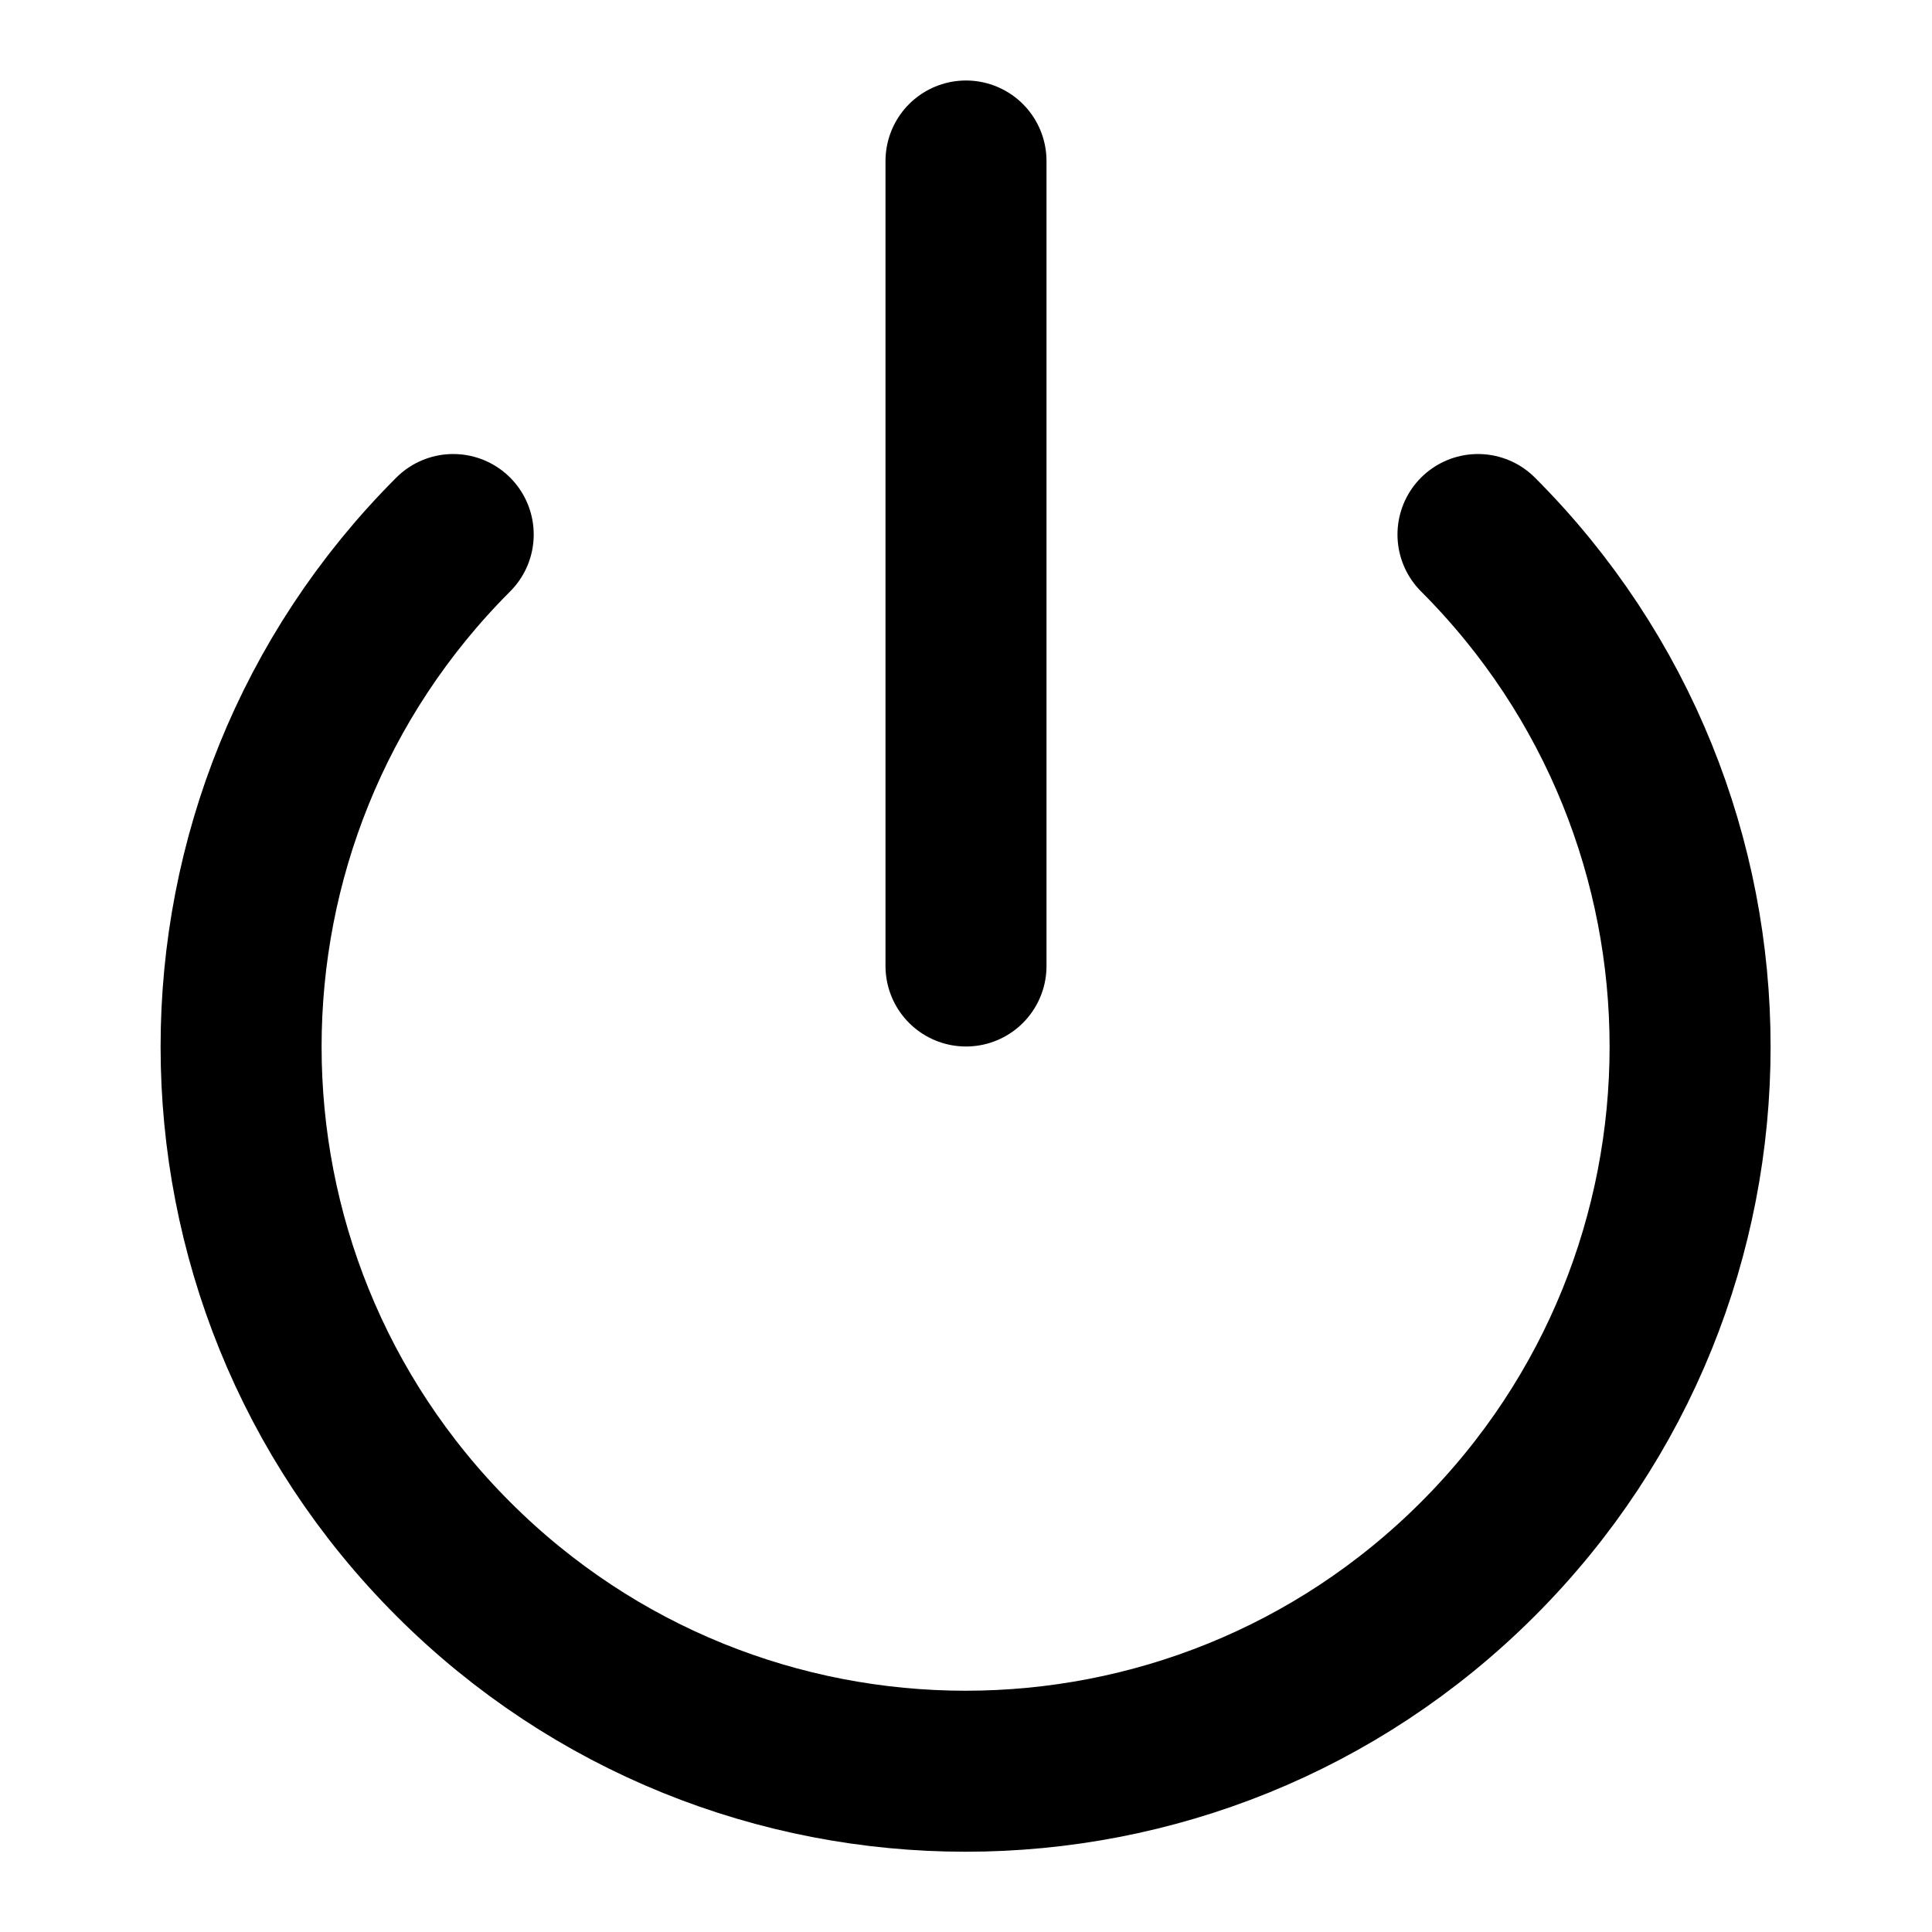
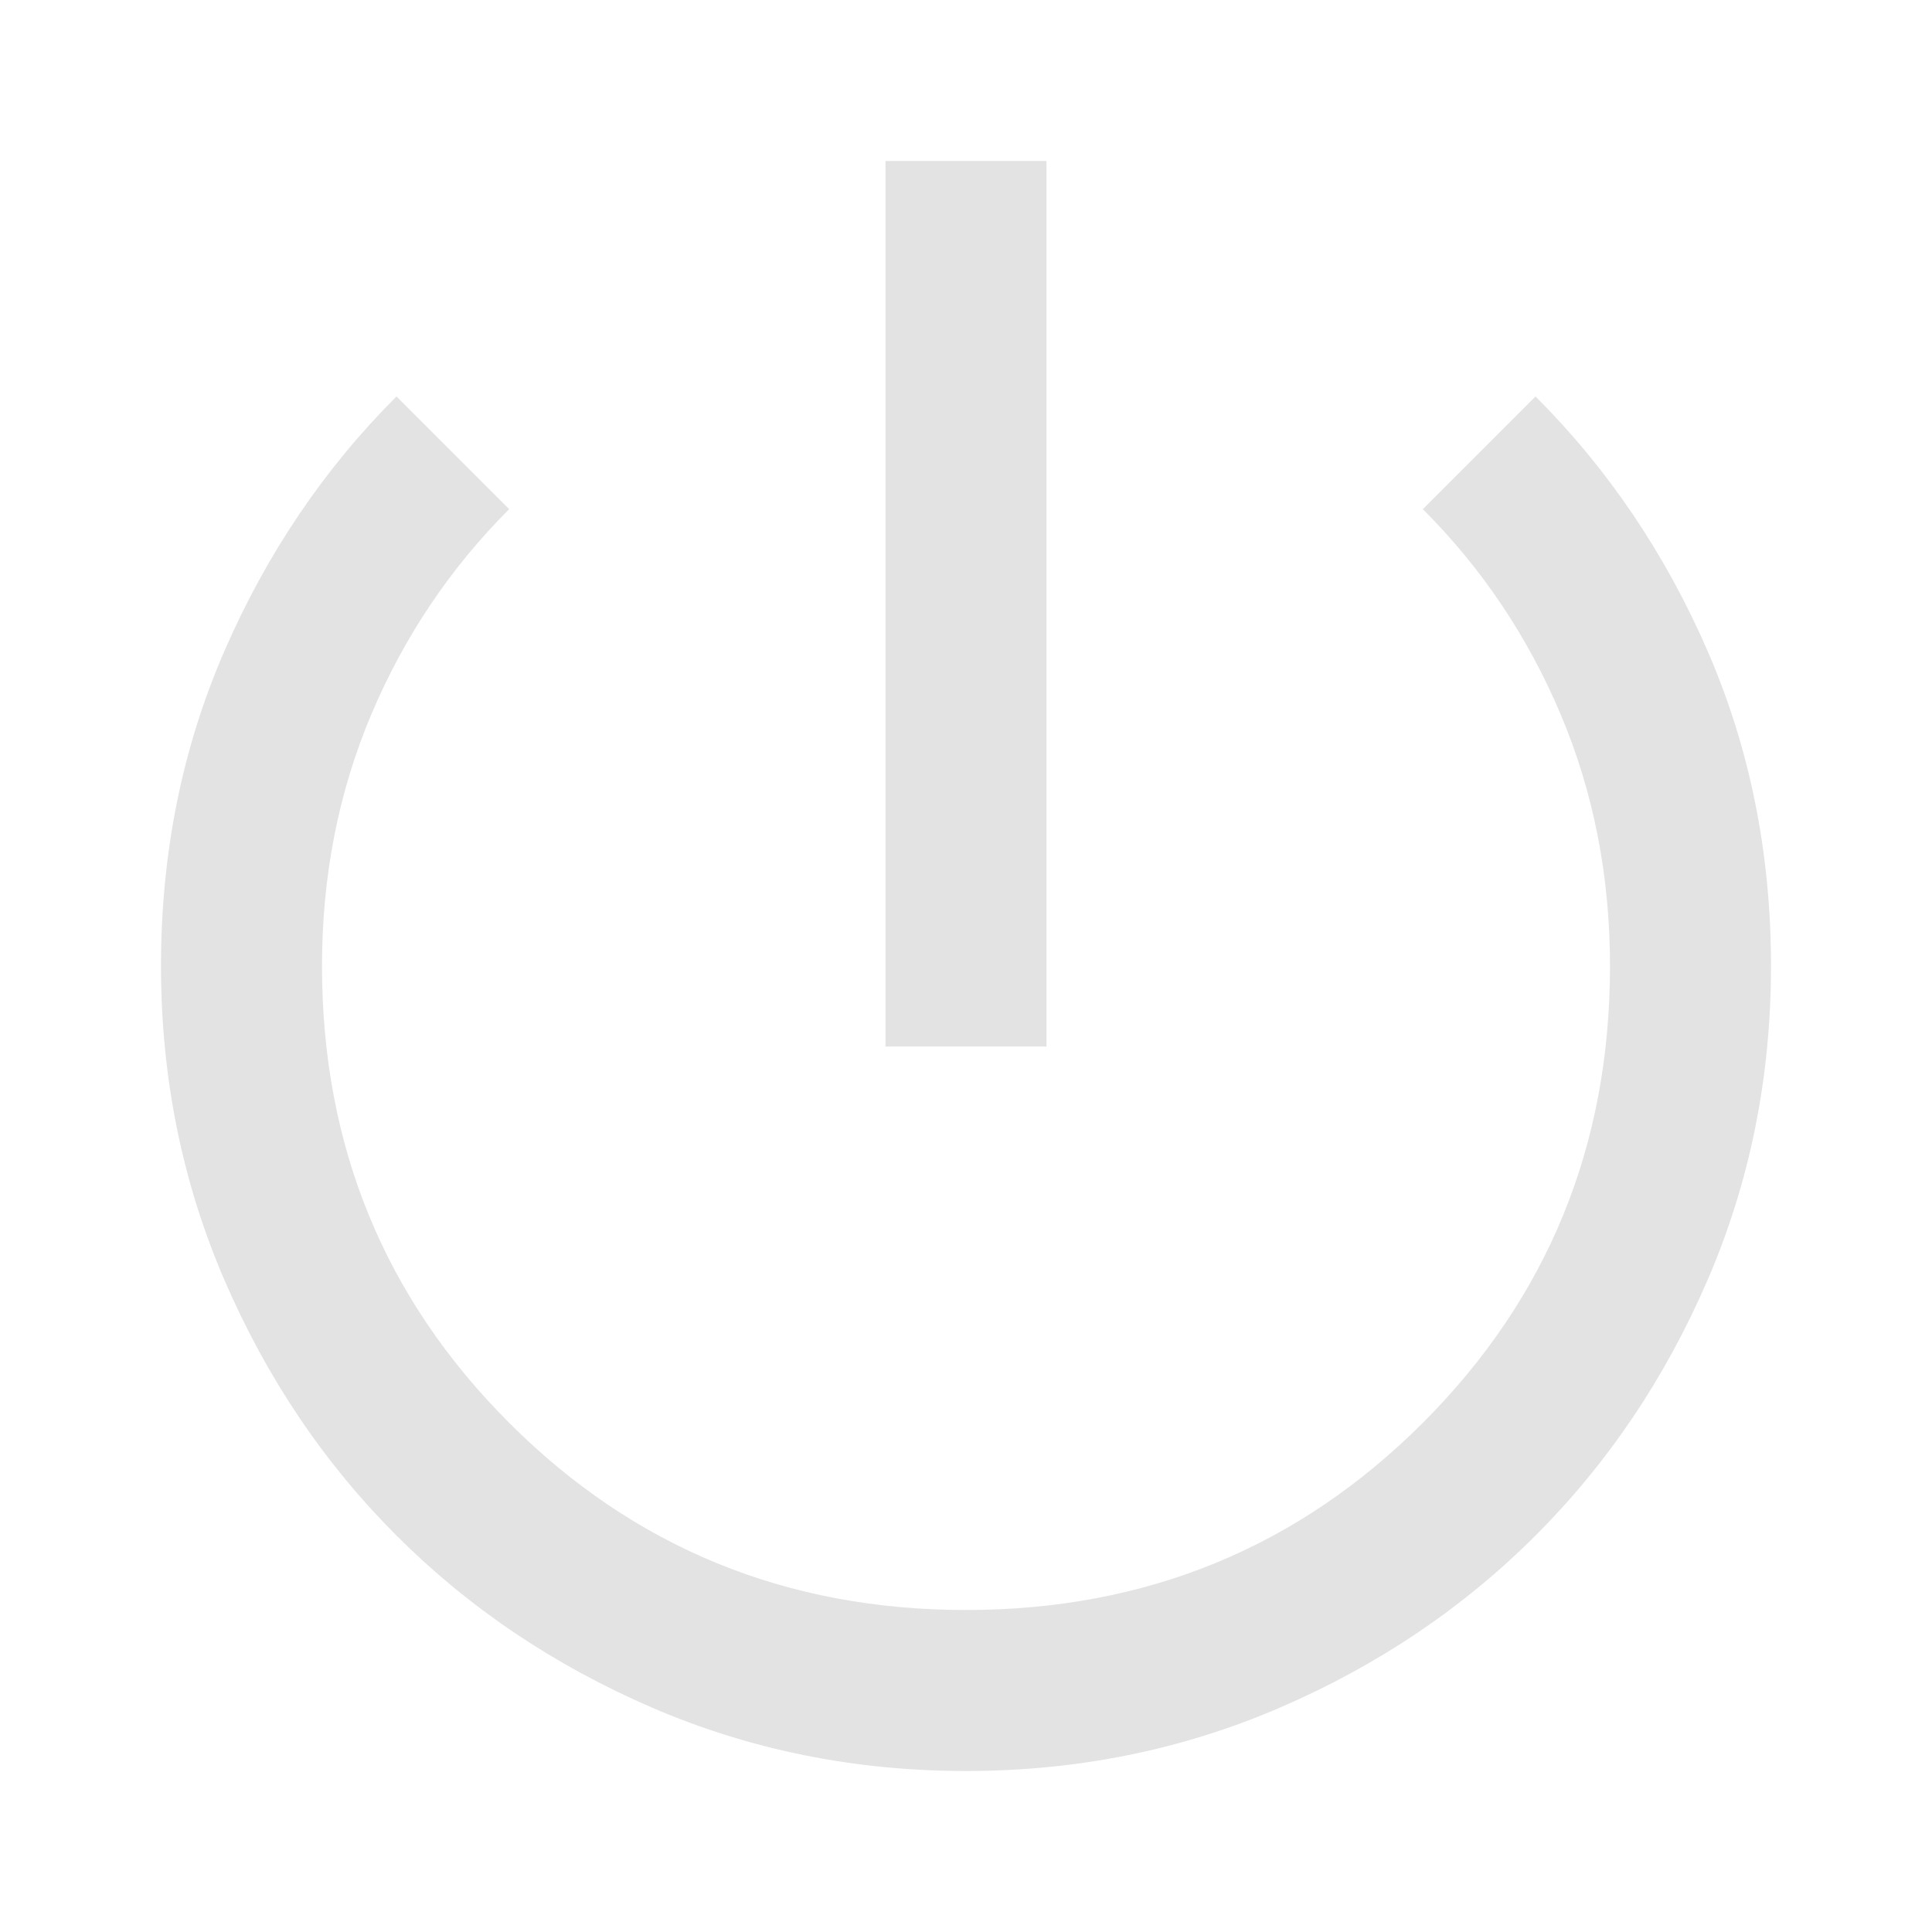
- <svg xmlns="http://www.w3.org/2000/svg" width="24" height="24" viewBox="0 0 24 24" fill="none" stroke="currentColor" stroke-width="2" stroke-linecap="round" stroke-linejoin="round" class="feather feather-power">
-   <path d="M18.36 6.64a9 9 0 1 1-12.73 0" />
-   <line x1="12" y1="2" x2="12" y2="12" />
+ <svg xmlns="http://www.w3.org/2000/svg" height="24px" viewBox="0 -960 960 960" width="24px" fill="#e3e3e3">
+   <path d="M480-80q-83 0-156-31.5T197-197q-54-54-85.5-127T80-480q0-84 31.5-156.5T197-763l56 56q-44 44-68.5 102T160-480q0 134 93 227t227 93q134 0 227-93t93-227q0-67-24.5-125T707-707l56-56q54 54 85.5 126.5T880-480q0 83-31.5 156T763-197q-54 54-127 85.5T480-80Zm-40-360v-440h80v440h-80Z" />
</svg>
